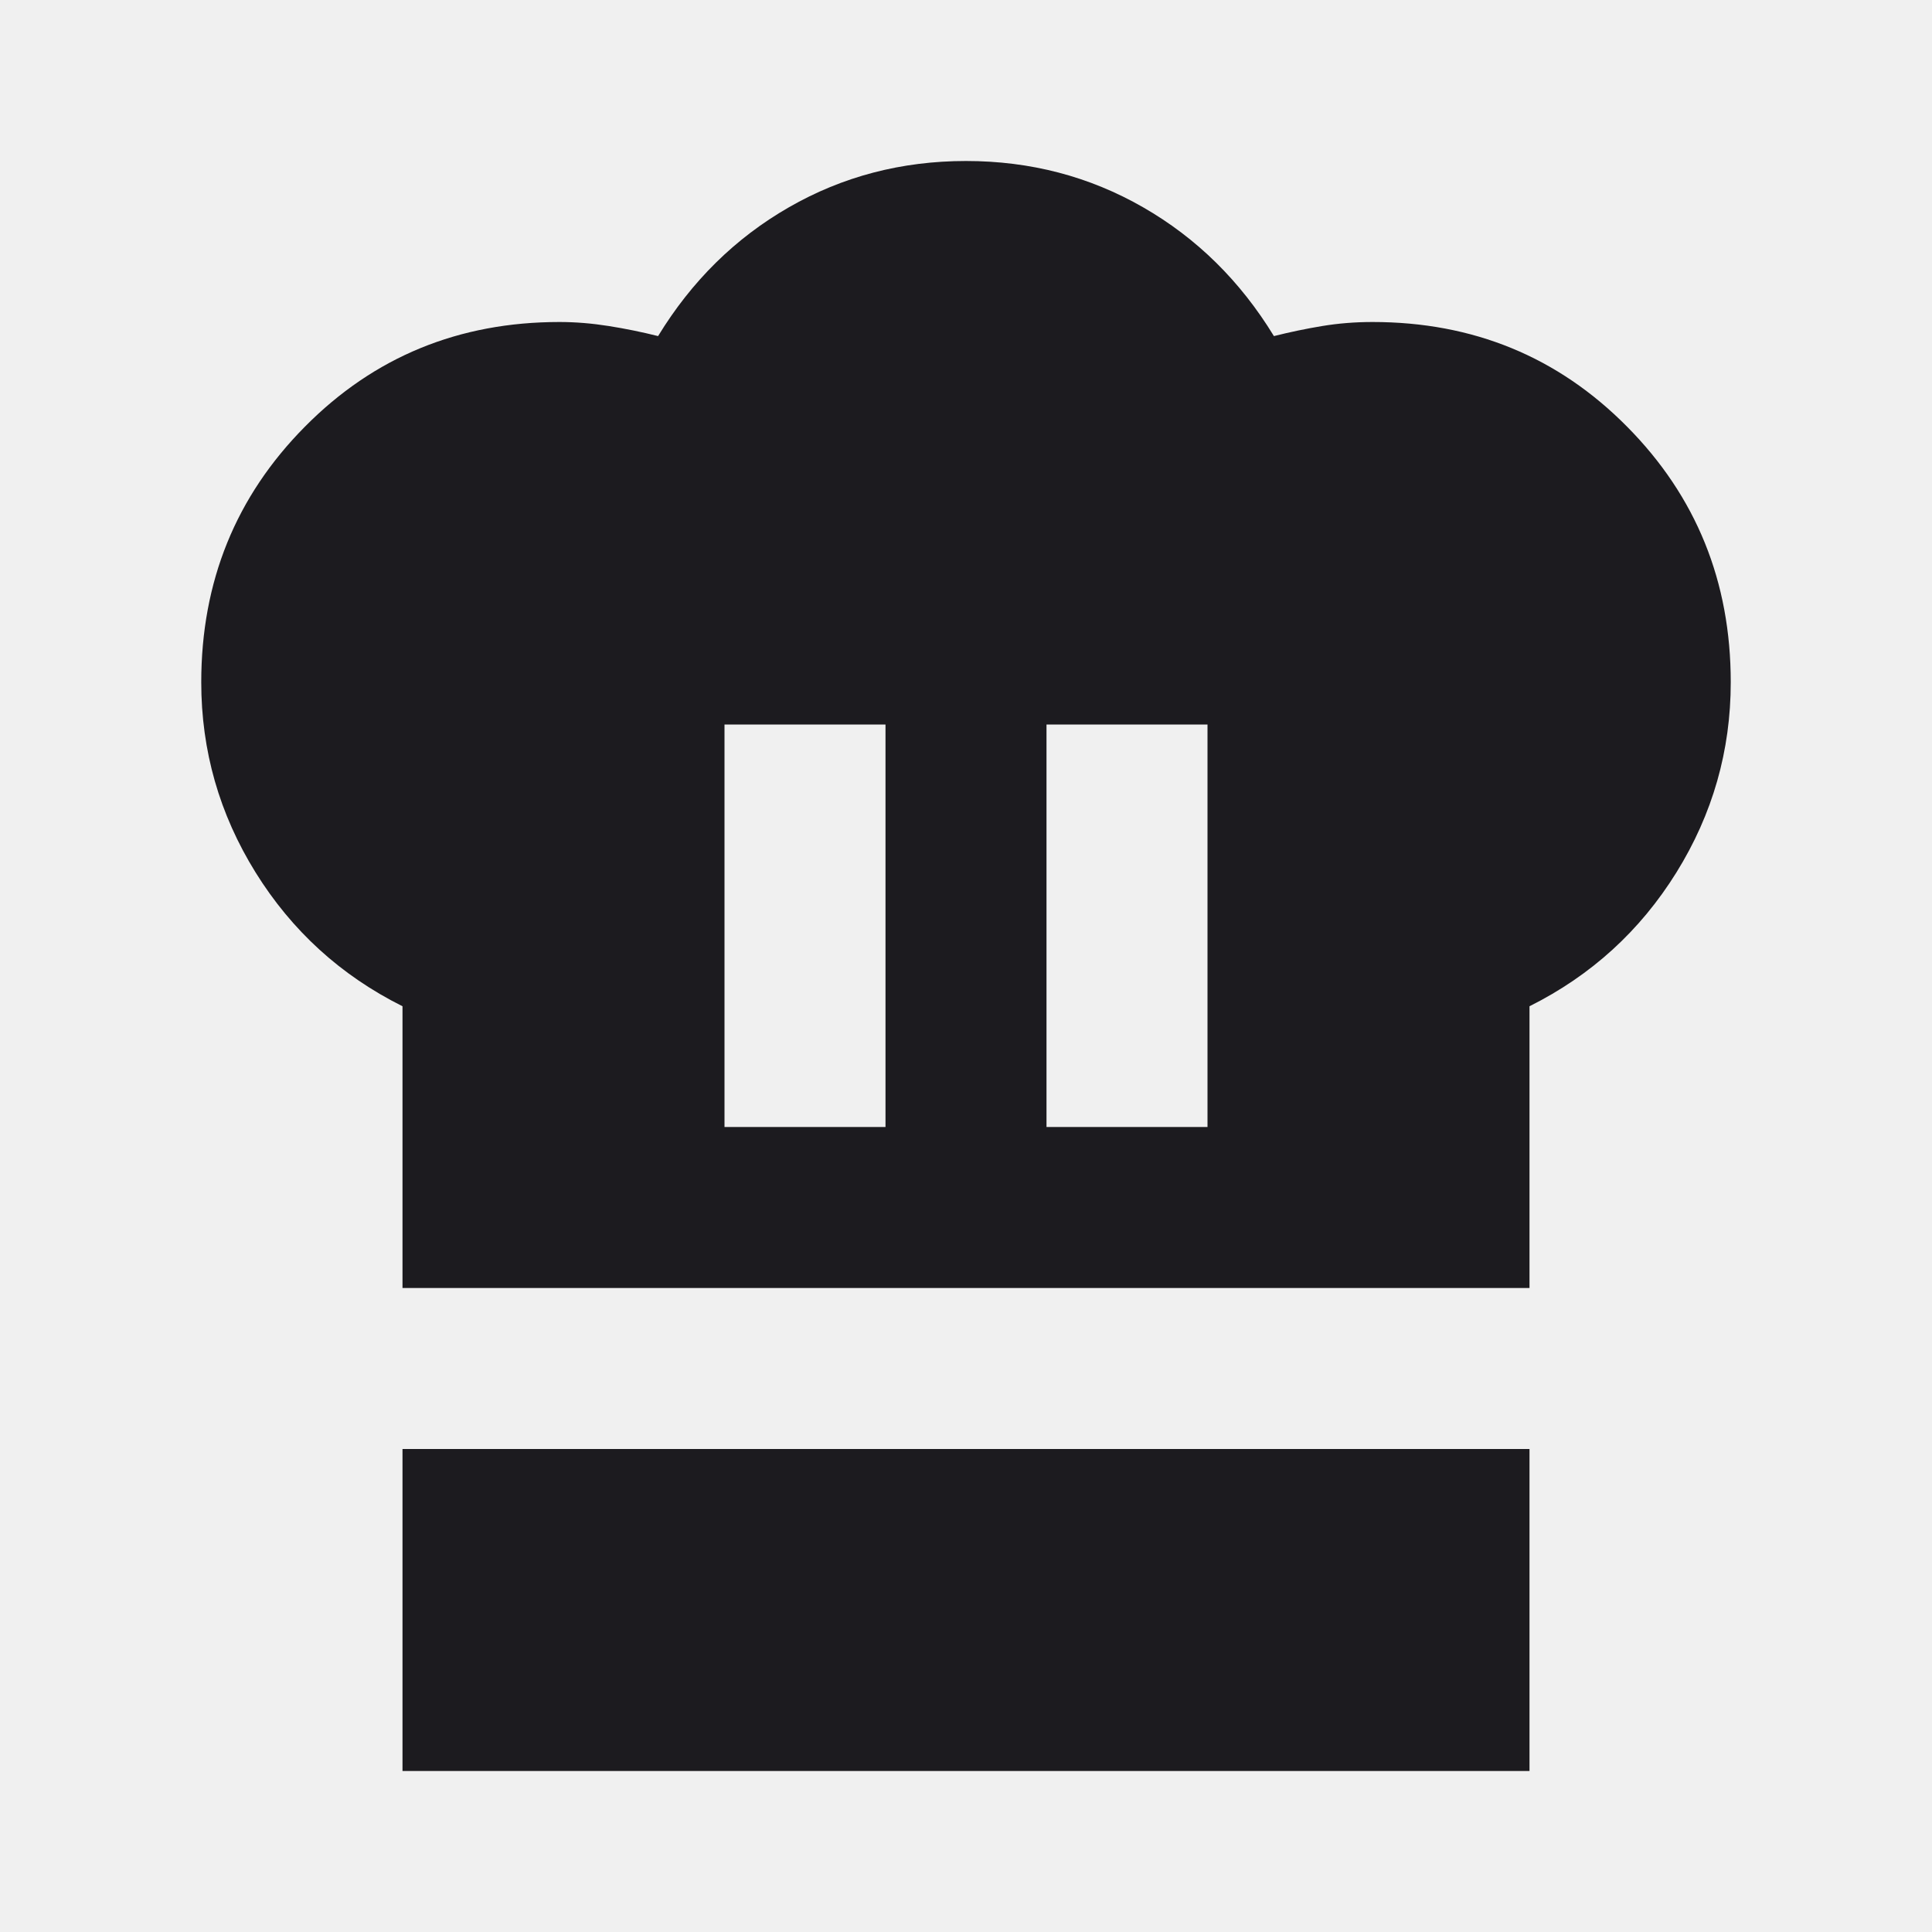
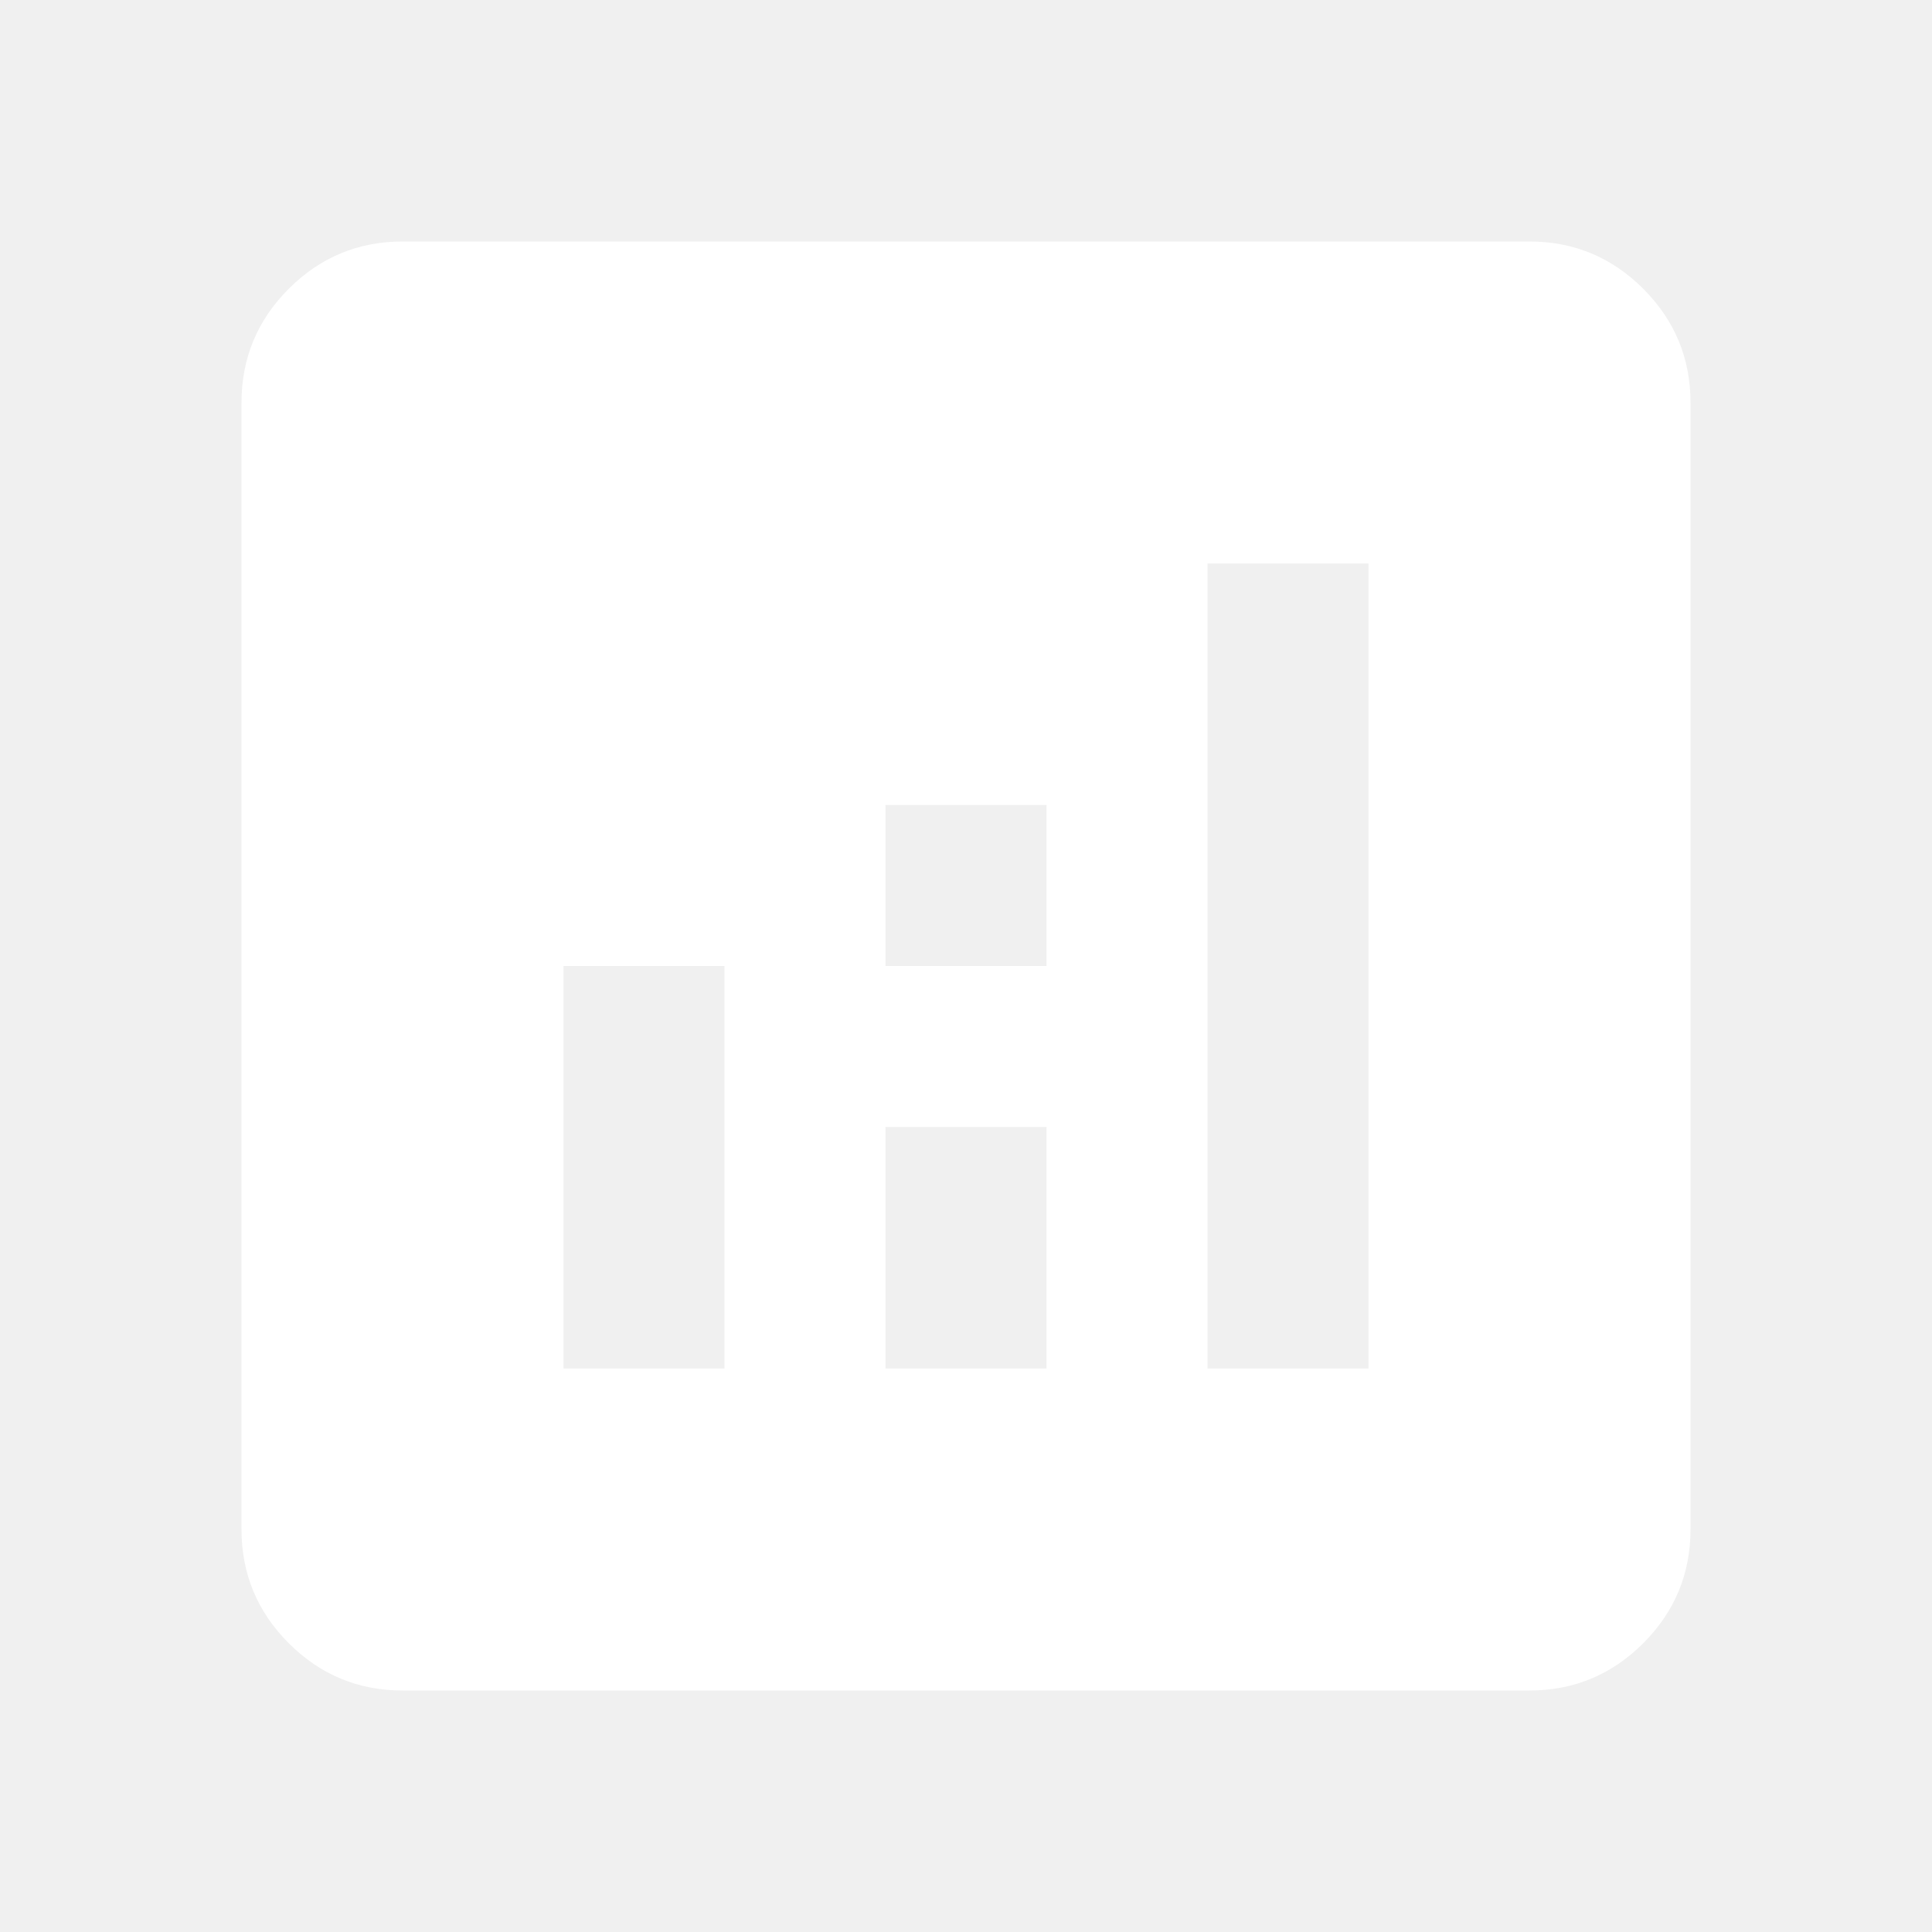
<svg xmlns="http://www.w3.org/2000/svg" width="24" height="24" viewBox="0 0 24 24" fill="none">
-   <g id="Property 1=on">
-     <mask id="mask0_184_975" style="mask-type:alpha" maskUnits="userSpaceOnUse" x="0" y="0" width="24" height="24">
-       <rect id="Bounding box" width="24" height="24" fill="#D9D9D9" />
-     </mask>
-     <g mask="url(#mask0_184_975)">
-       <path id="chef_hat" d="M9 14H11V9H9V14ZM5 16V12.5C4.233 12.117 3.625 11.562 3.175 10.838C2.725 10.113 2.5 9.325 2.5 8.475C2.5 7.225 2.929 6.167 3.788 5.3C4.646 4.433 5.7 4 6.95 4C7.15 4 7.354 4.017 7.562 4.05C7.771 4.083 7.975 4.125 8.175 4.175C8.592 3.492 9.133 2.958 9.8 2.575C10.467 2.192 11.2 2 12 2C12.8 2 13.533 2.192 14.2 2.575C14.867 2.958 15.408 3.492 15.825 4.175C16.025 4.125 16.225 4.083 16.425 4.05C16.625 4.017 16.833 4 17.05 4C18.3 4 19.354 4.433 20.212 5.3C21.071 6.167 21.5 7.225 21.5 8.475C21.5 9.325 21.275 10.113 20.825 10.838C20.375 11.562 19.767 12.117 19 12.5V16H5ZM13 14H15V9H13V14ZM5 22V18H19V22H5Z" fill="#1C1B1F" />
-     </g>
+   <mask id="mask0_238_2648" style="mask-type:alpha" maskUnits="userSpaceOnUse" x="0" y="0" width="24" height="24">
+     <rect width="24" height="24" fill="#D9D9D9" />
+   </mask>
+   <g mask="url(#mask0_238_2648)">
+     <path d="M7 17H9V12H7V17ZM15 17H17V7H15V17ZM11 17H13V14H11V17ZM11 12H13V10H11V12ZM5 21C4.45 21 3.979 20.804 3.587 20.413C3.196 20.021 3 19.55 3 19V5C3 4.45 3.196 3.979 3.587 3.587C3.979 3.196 4.45 3 5 3H19C19.55 3 20.021 3.196 20.413 3.587C20.804 3.979 21 4.45 21 5V19C21 19.55 20.804 20.021 20.413 20.413C20.021 20.804 19.55 21 19 21H5Z" fill="white" />
  </g>
</svg>
